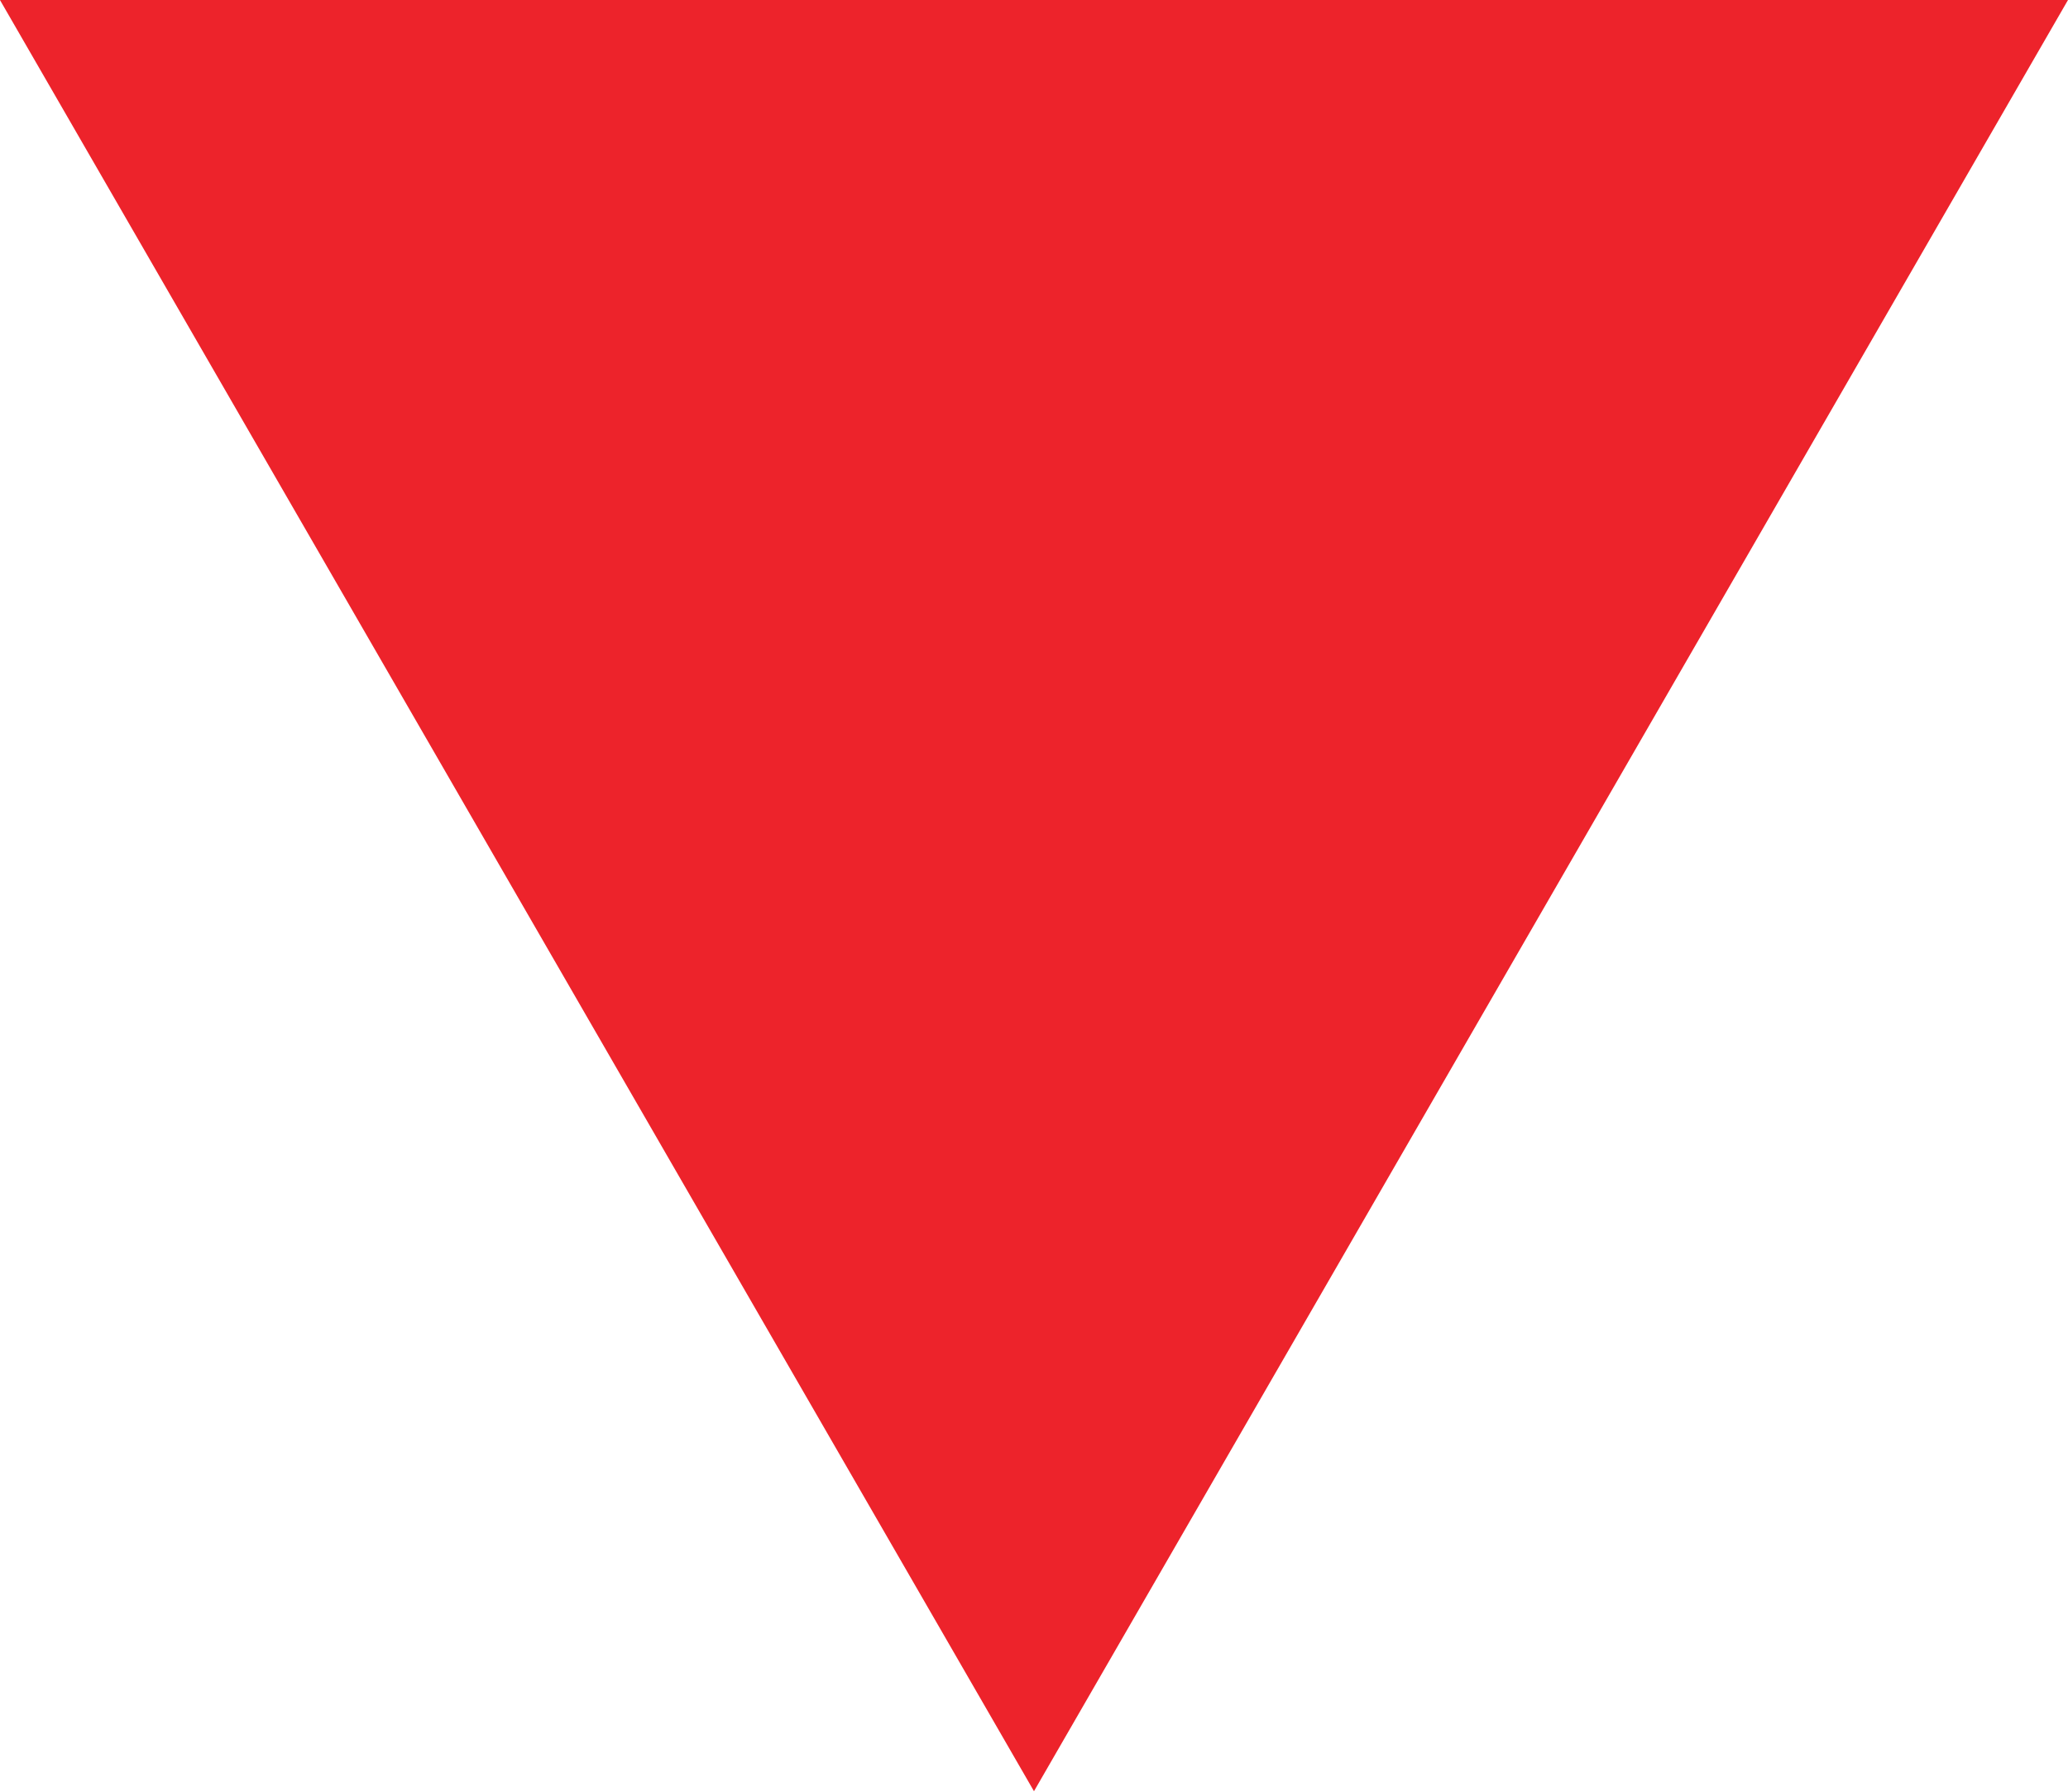
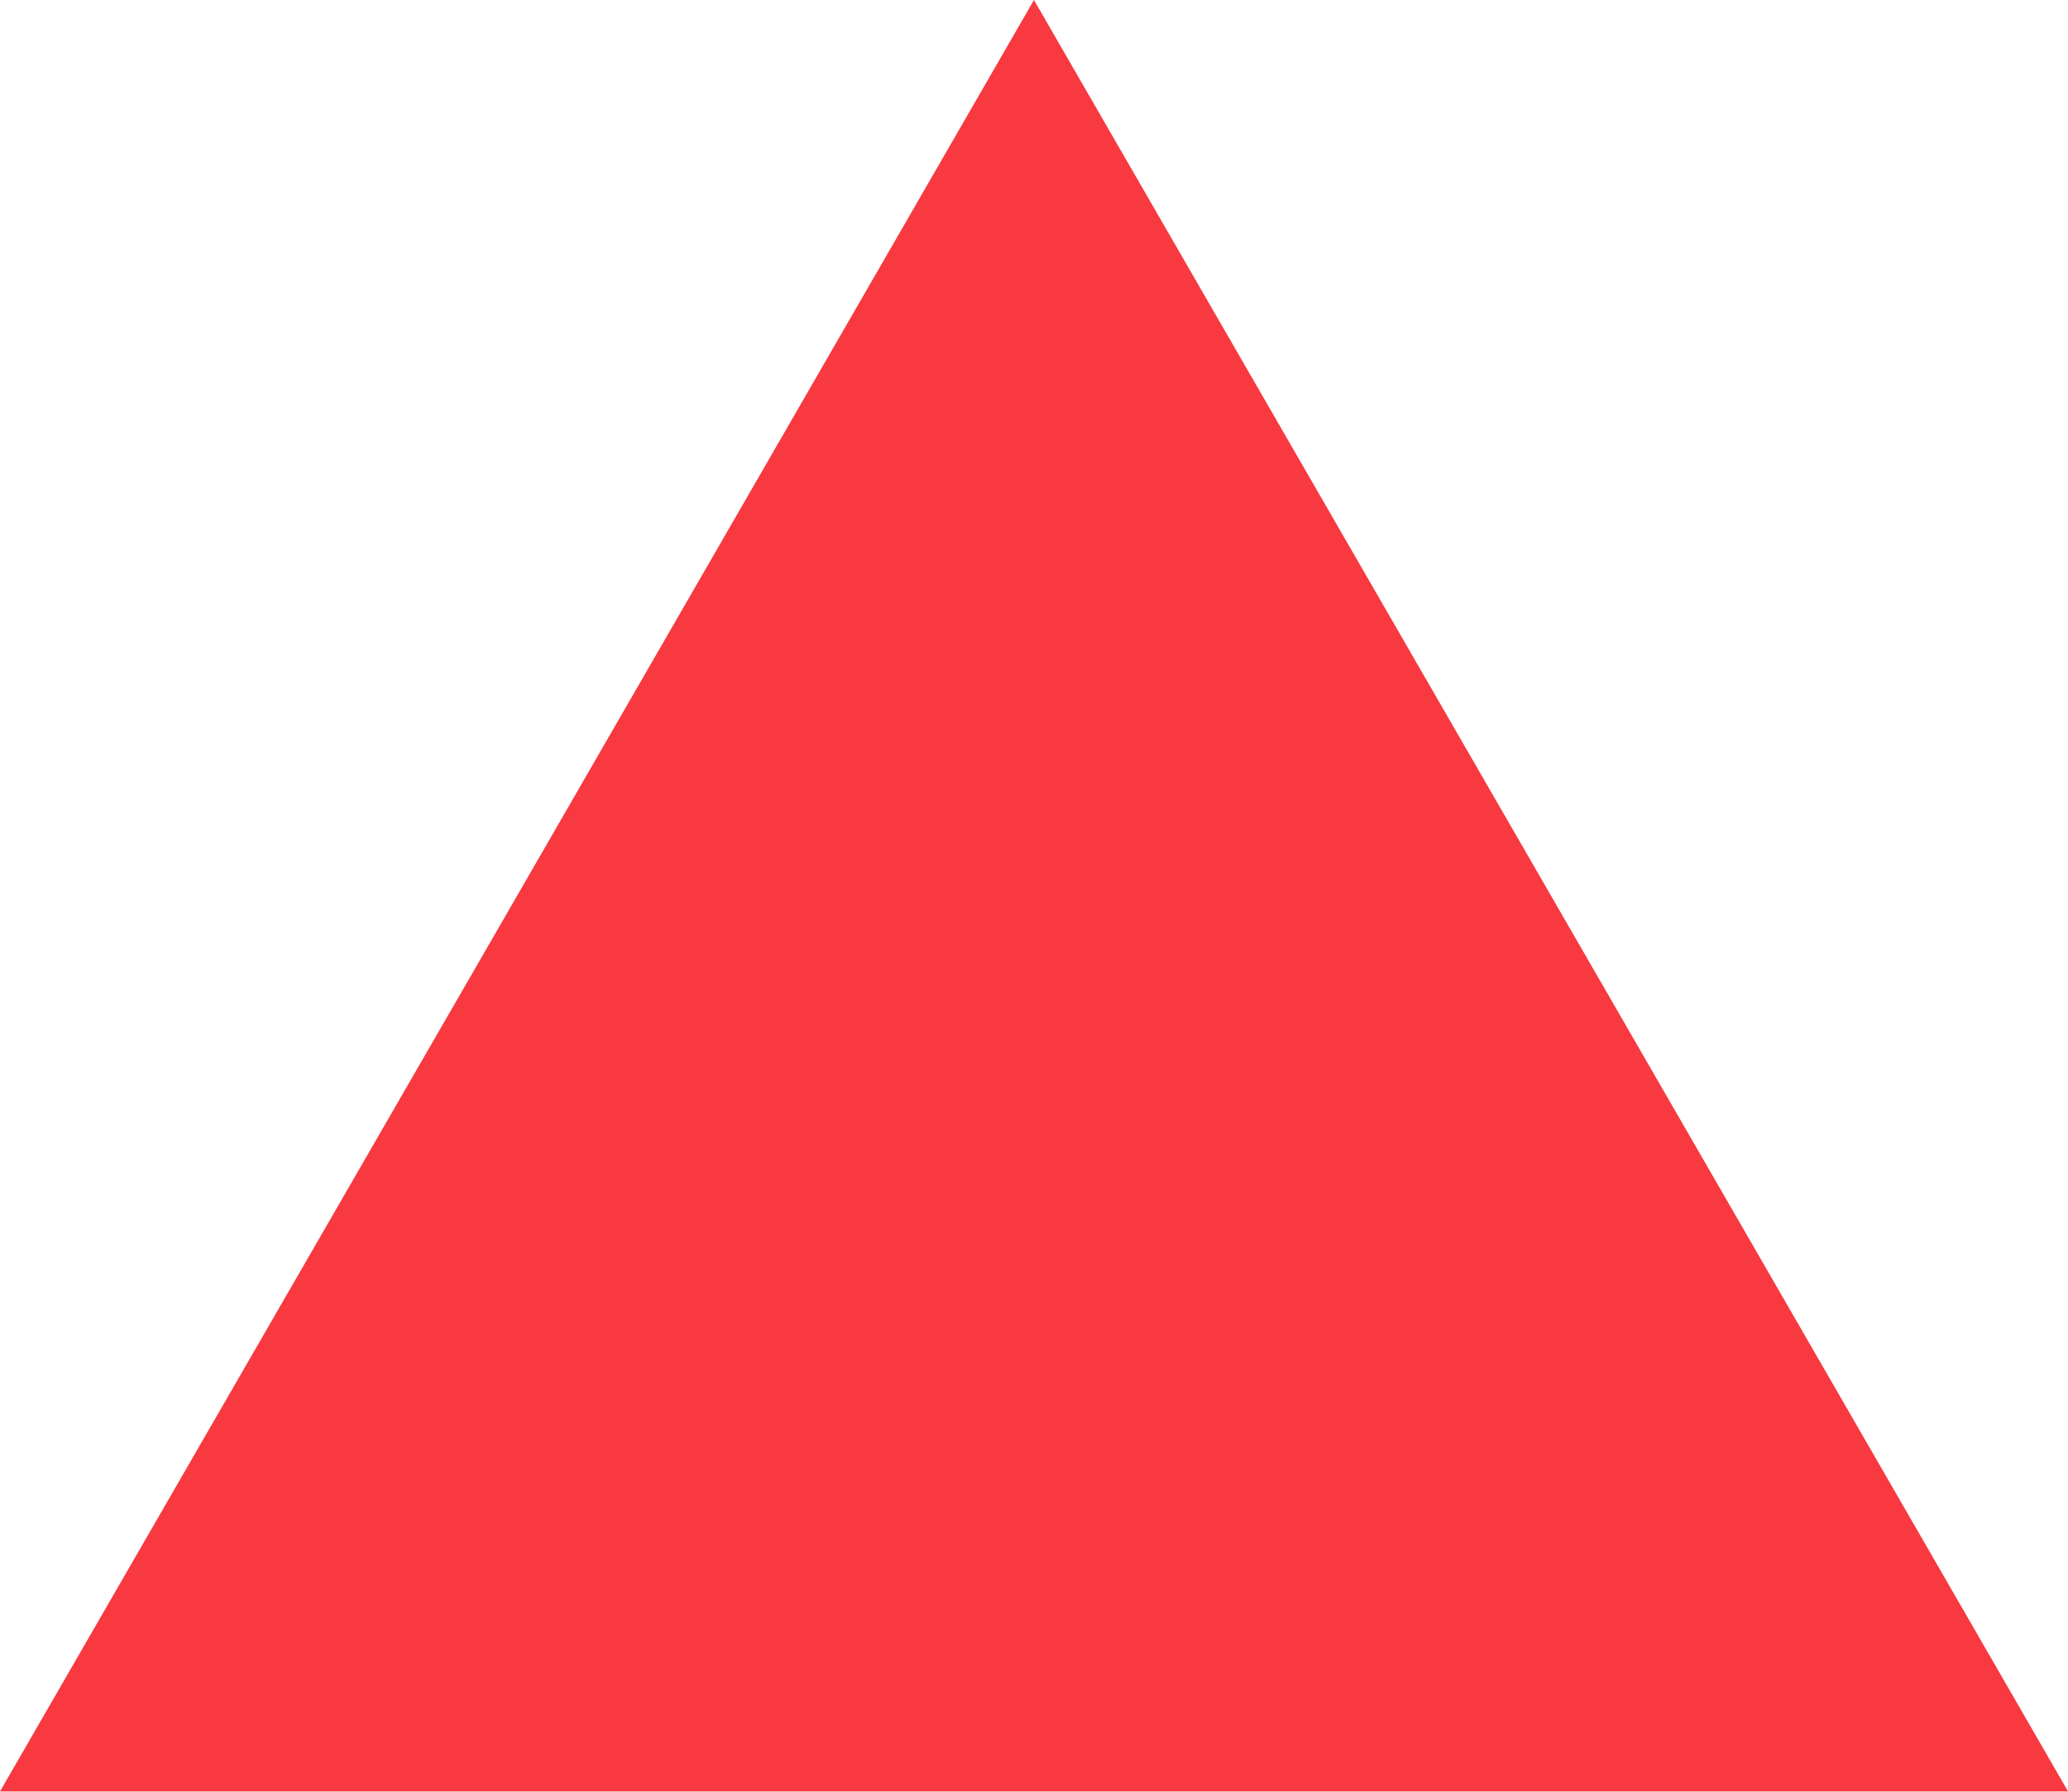
- <svg xmlns="http://www.w3.org/2000/svg" width="61.199" height="53" viewBox="0 0 61.199 53">
+ <svg xmlns="http://www.w3.org/2000/svg" width="33.829" height="29.297" viewBox="0 0 33.829 29.297">
  <defs>
-     <style>.a{fill:#ed232b;}</style>
+     <style>.a{fill:#f83940;}</style>
  </defs>
-   <path class="a" d="M4654.47,526l15.3,26.5,15.3,26.5h-61.2l15.3-26.5Z" transform="translate(4685.069 579) rotate(180)" />
+   <path class="a" d="M4640.784,747l8.457,14.648L4657.7,776.3H4623.87l8.458-14.648Z" transform="translate(-4623.87 -747)" />
</svg>
